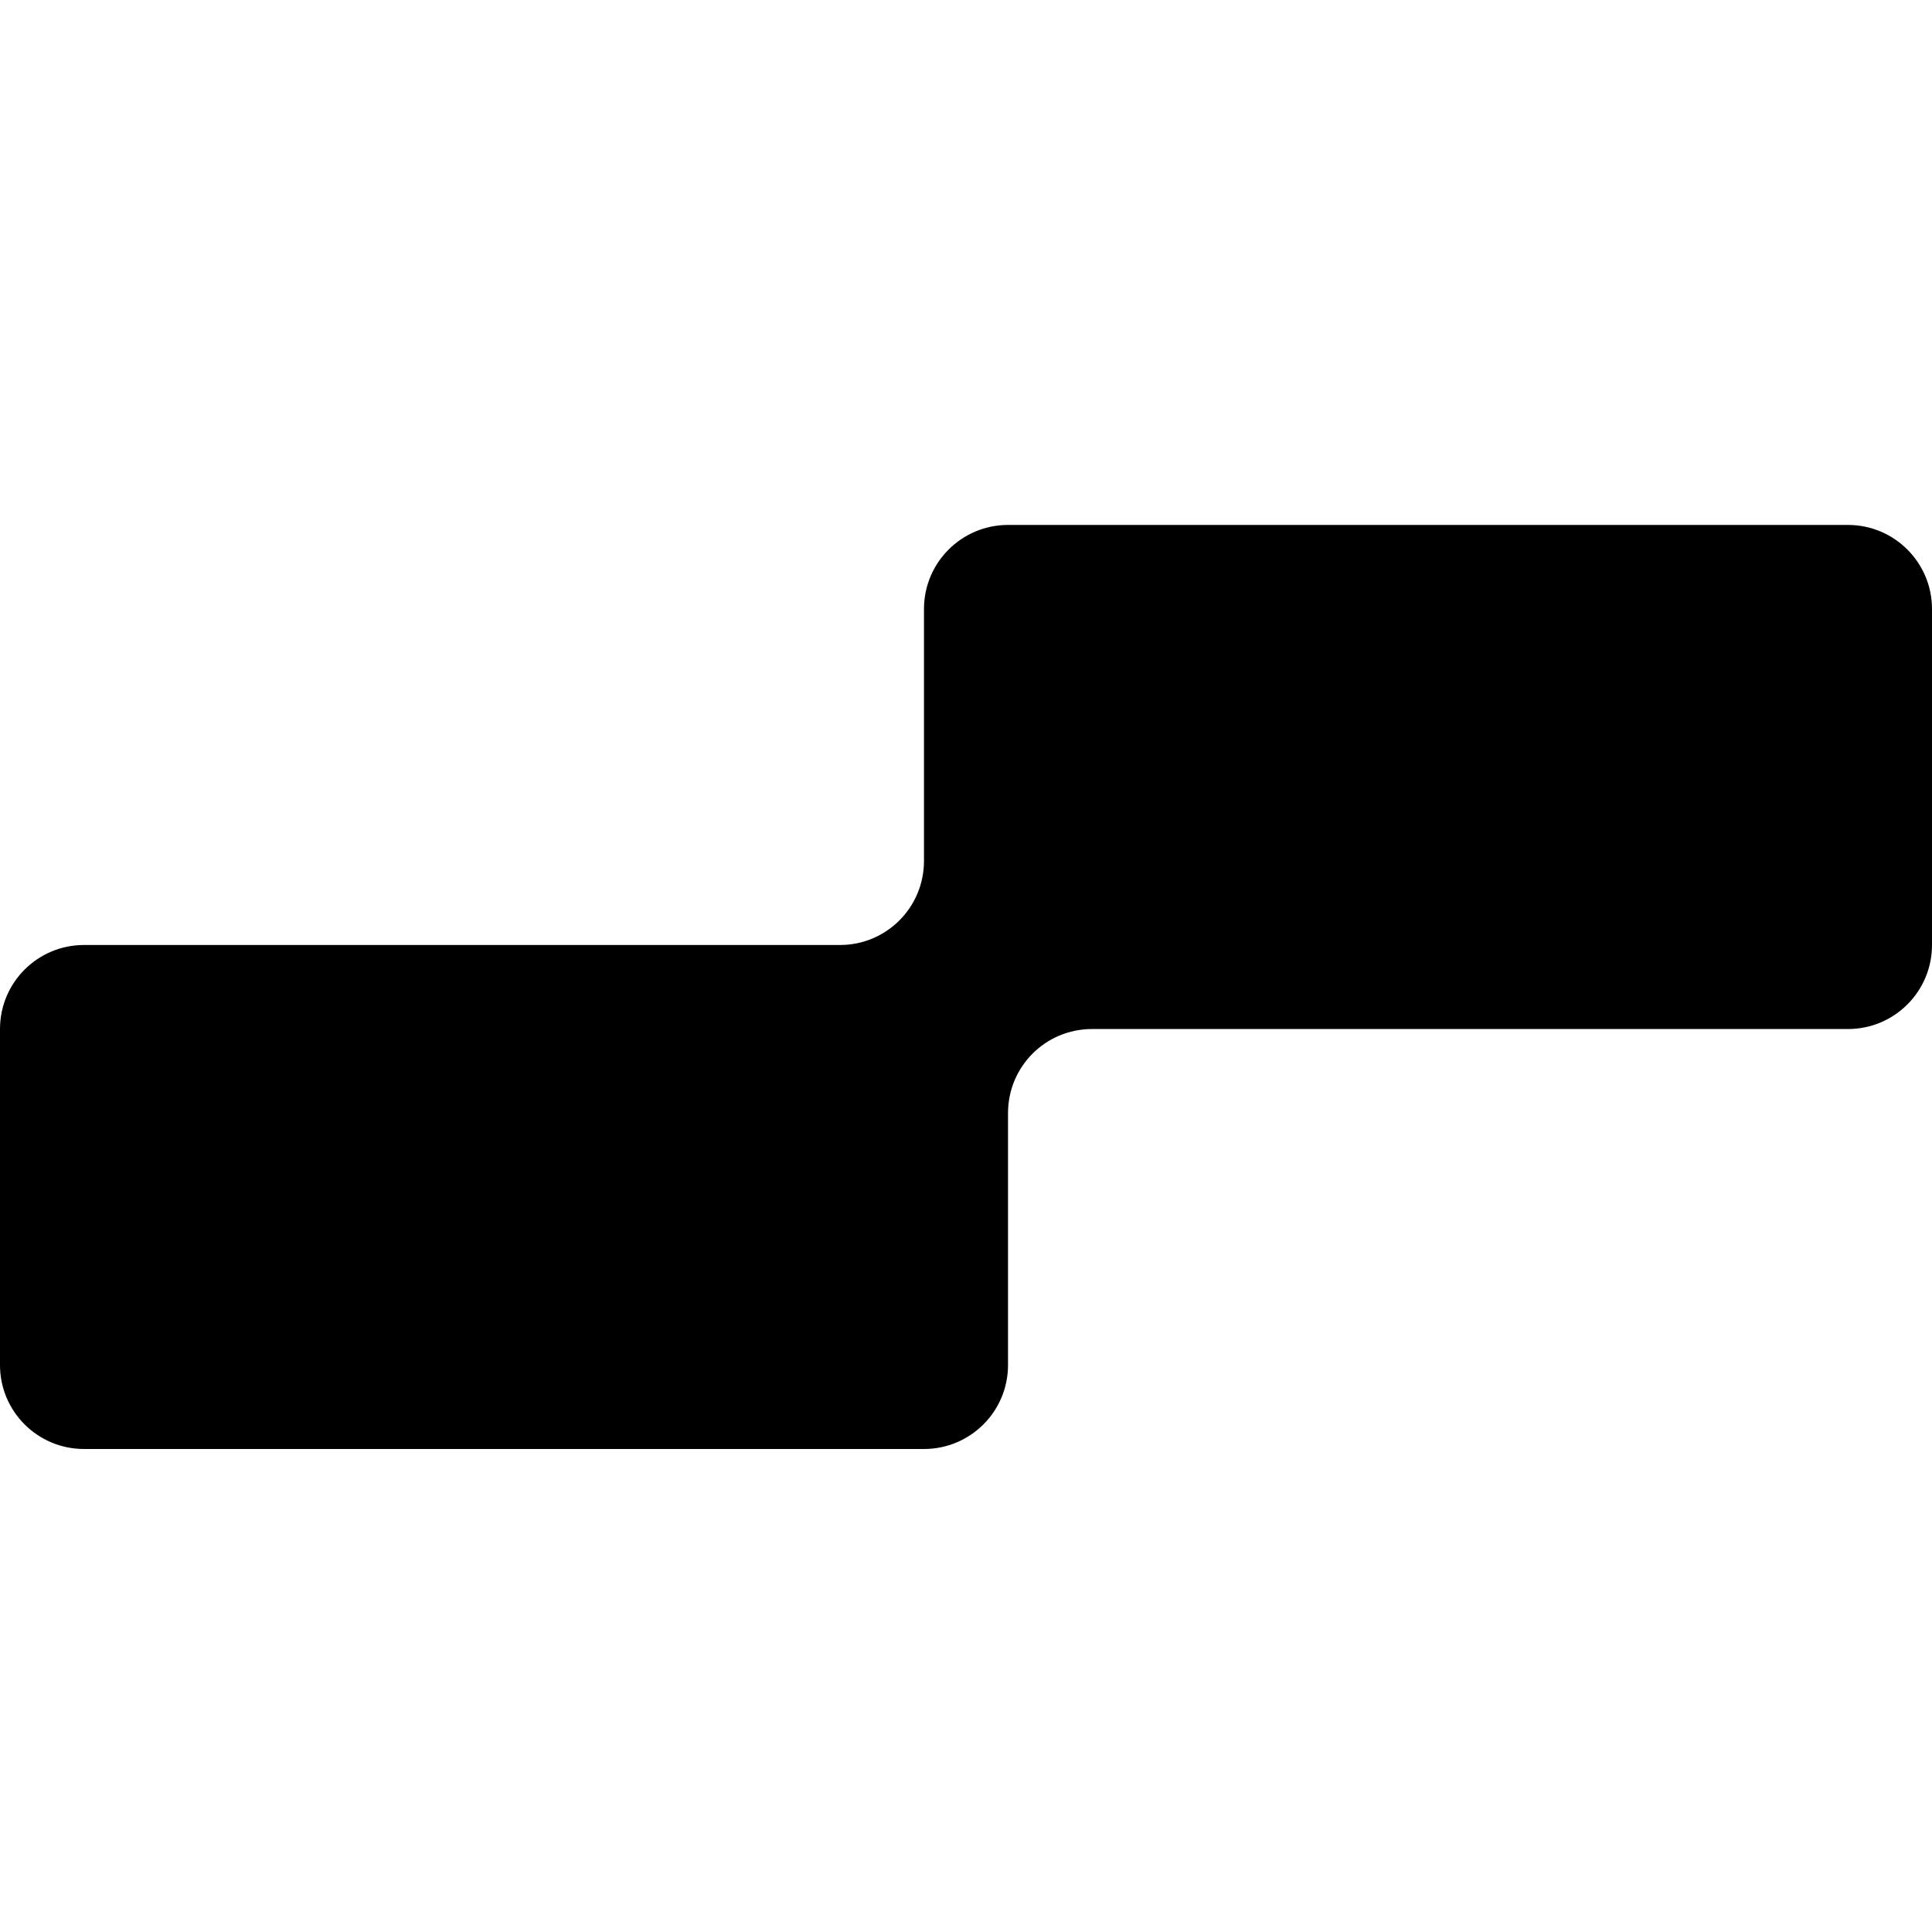
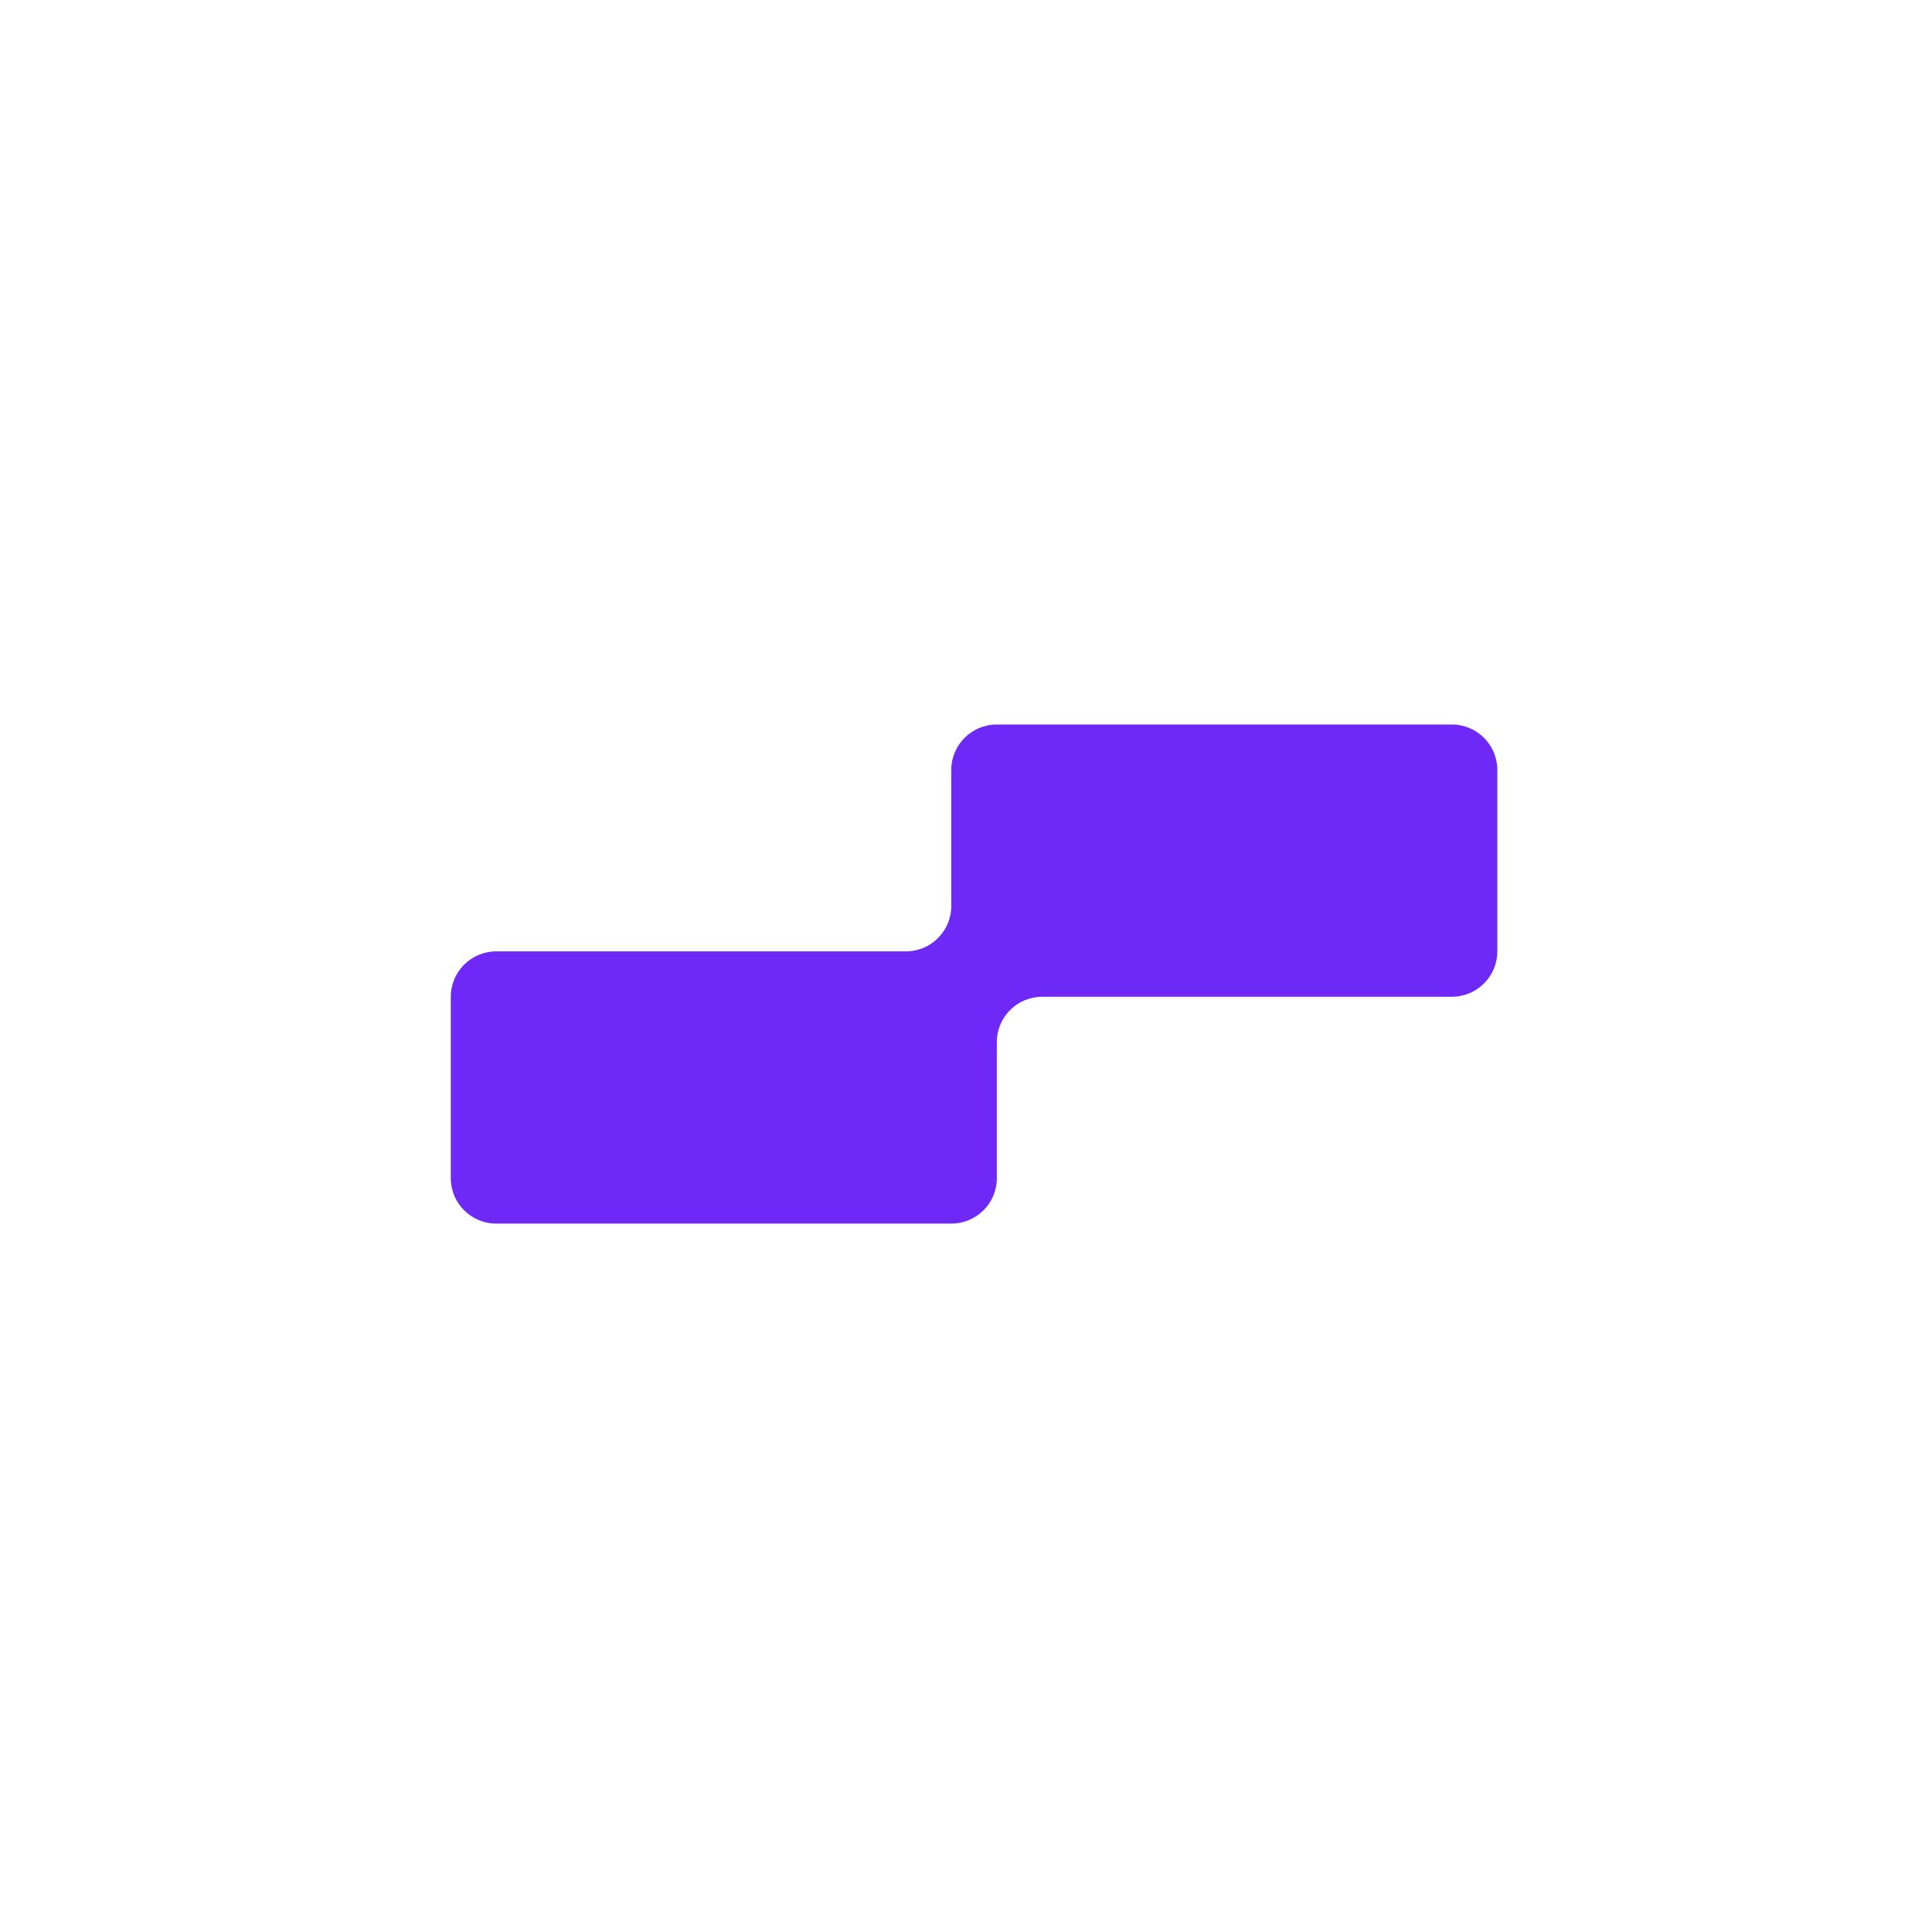
- <svg xmlns="http://www.w3.org/2000/svg" fill="currentColor" fill-rule="evenodd" height="1em" style="flex:none;line-height:1" viewBox="0 0 24 24" width="1em">
-   <path clip-rule="evenodd" d="M22.956 6.521H12.522c-.577 0-1.044.468-1.044 1.044v3.13c0 .577-.466 1.044-1.043 1.044H1.044c-.577 0-1.044.467-1.044 1.044v4.174C0 17.533.467 18 1.044 18h10.434c.577 0 1.044-.467 1.044-1.043v-3.13c0-.578.466-1.044 1.043-1.044h9.391c.577 0 1.044-.467 1.044-1.044V7.565c0-.576-.467-1.044-1.044-1.044z" />
+ <svg xmlns="http://www.w3.org/2000/svg" width="120" height="120" viewBox="0 0 120 120" fill="none">
+   <path fill-rule="evenodd" clip-rule="evenodd" d="M90.172 45H61.914C60.351 45 59.086 46.264 59.086 47.819V56.272C59.086 57.831 57.824 59.092 56.261 59.092H30.828C29.265 59.092 28 60.353 28 61.911V73.183C28 74.739 29.265 76 30.828 76H59.086C60.649 76 61.914 74.739 61.914 73.183V64.731C61.914 63.169 63.176 61.911 64.739 61.911H90.172C91.736 61.911 93 60.65 93 59.092V47.819C93 46.264 91.736 45 90.172 45Z" fill="#6E29F6" />
</svg>
